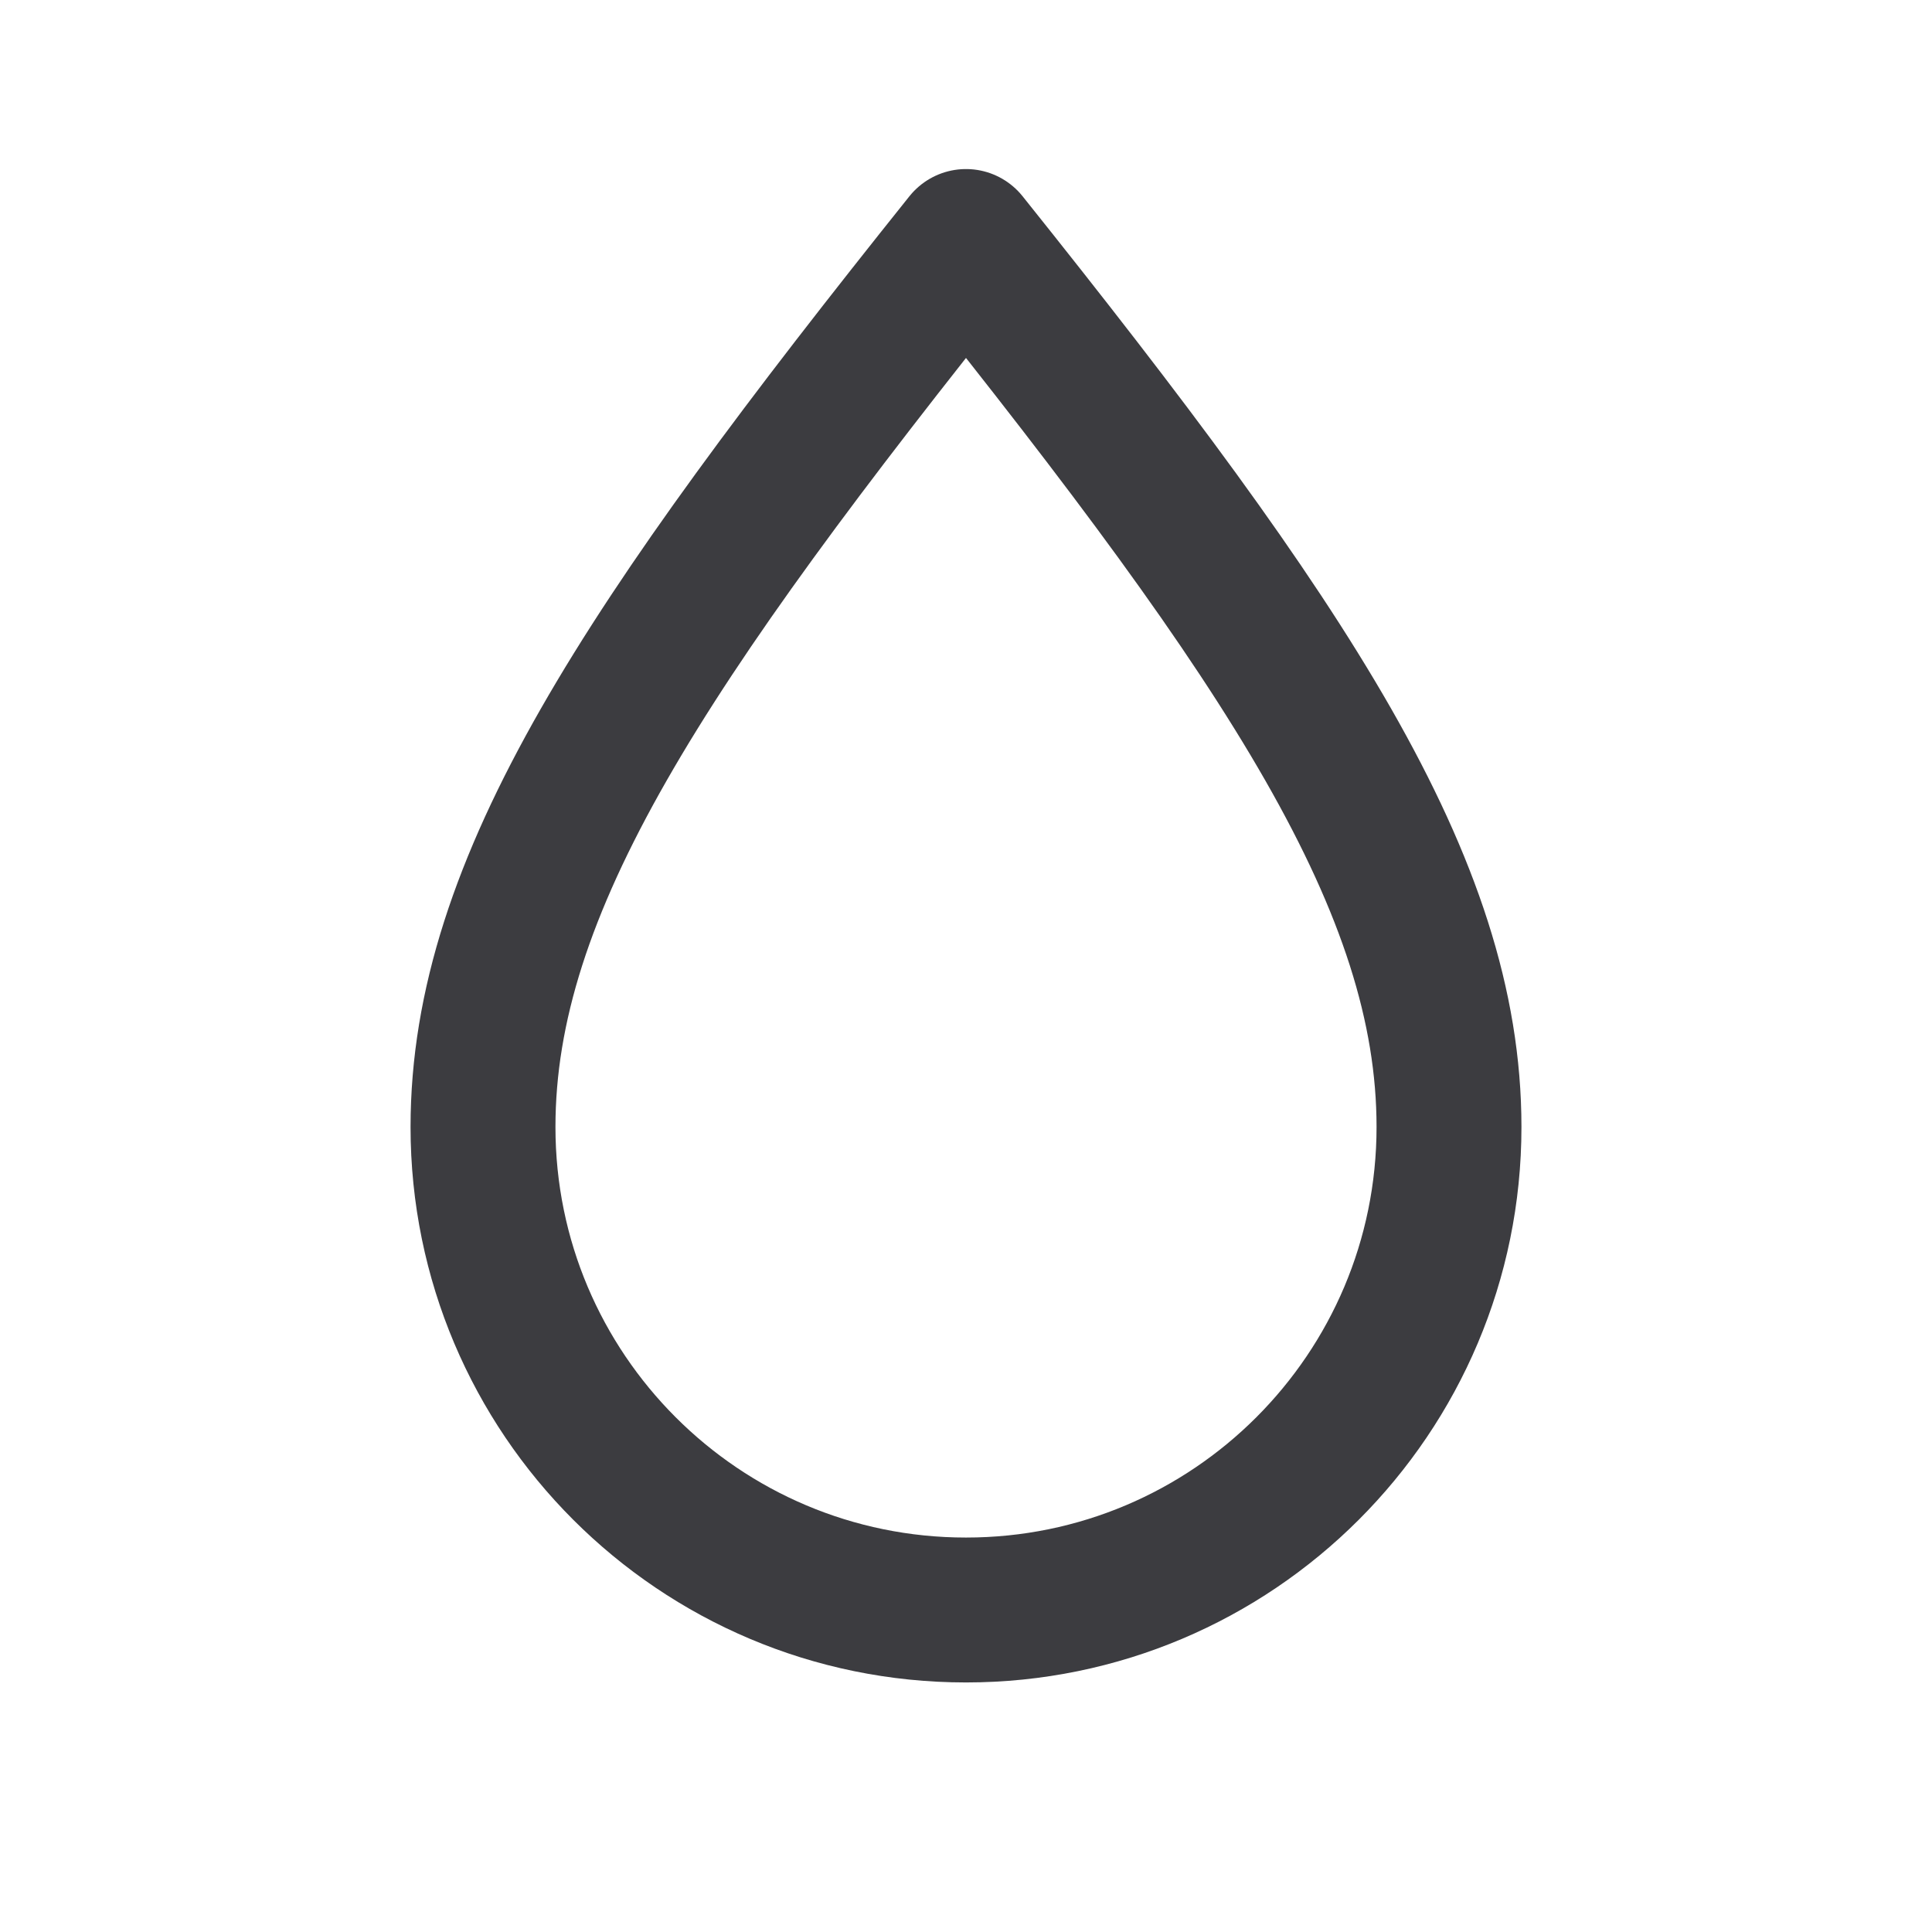
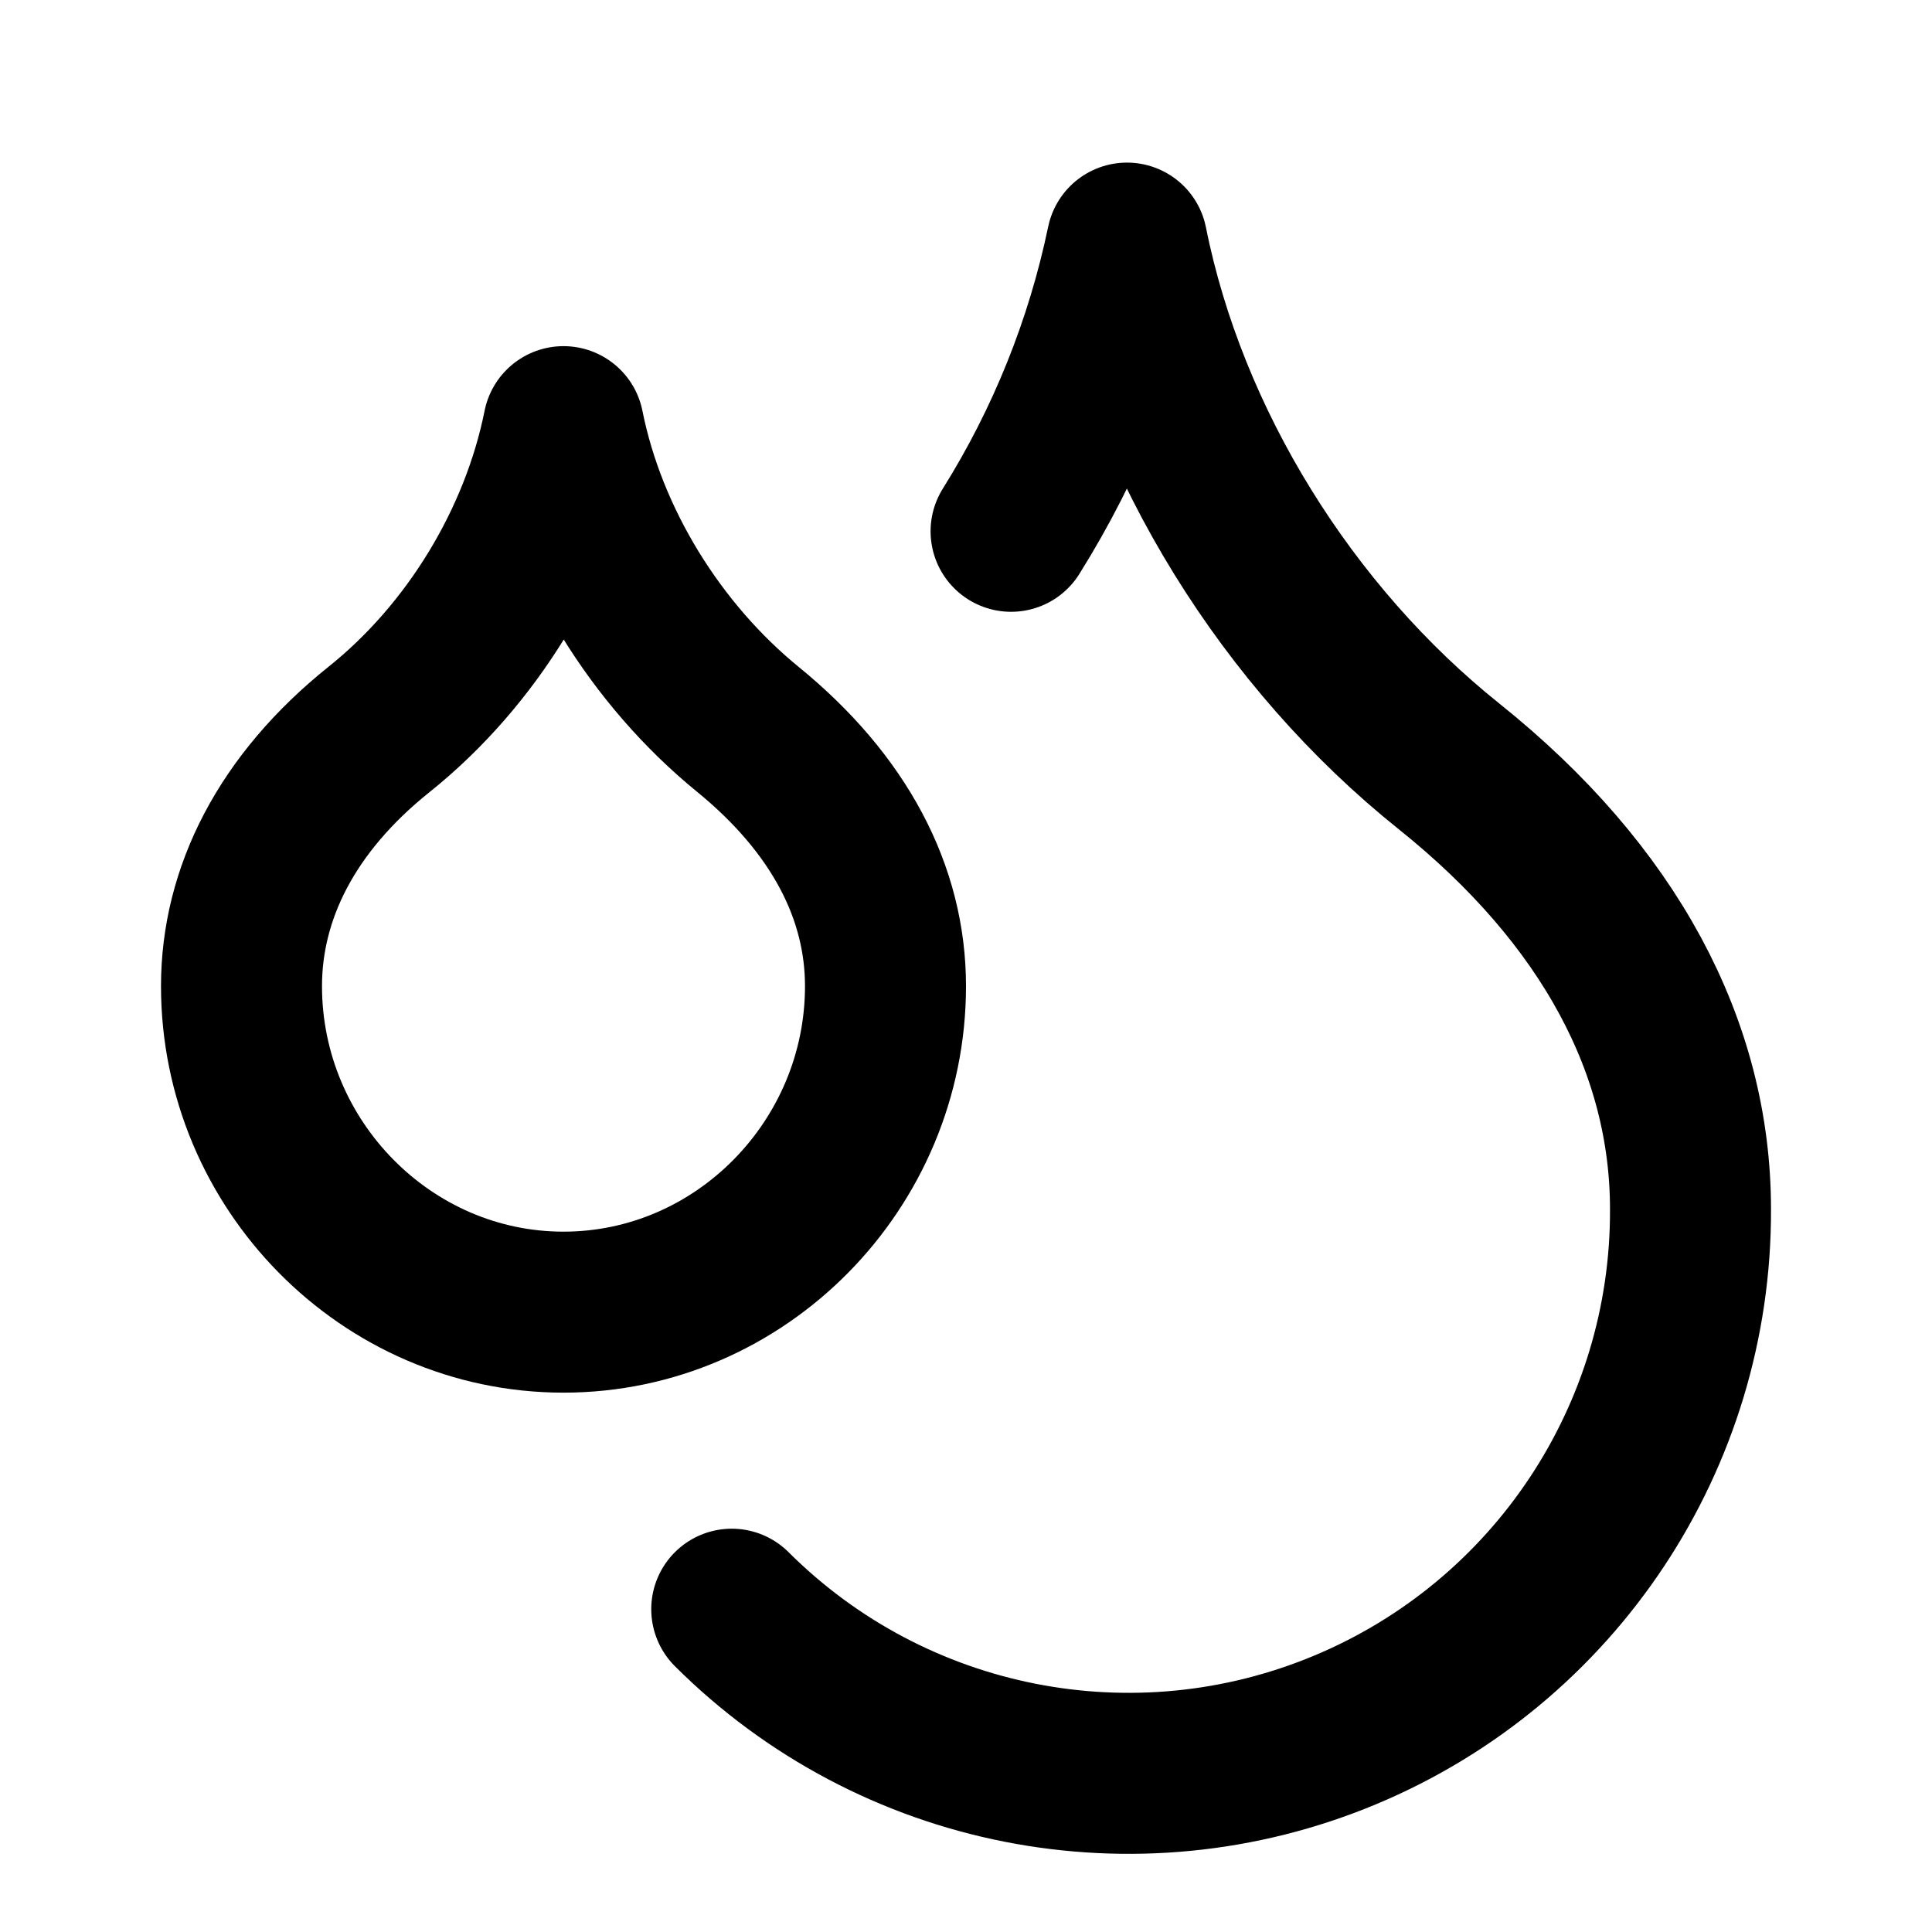
- <svg xmlns="http://www.w3.org/2000/svg" viewBox="0 0 24 24" fill="none" stroke="#3c3c40" stroke-width="1.8" stroke-linecap="round" stroke-linejoin="round">
-   <path d="M12 3c4 5 6 8 6 11a6 6 0 0 1-12 0c0-3 2-6 6-11z" />
+ <svg xmlns="http://www.w3.org/2000/svg" class="lucide lucide-droplets" width="24" height="24" viewBox="0 0 24 24" fill="none" stroke="currentColor" stroke-width="2" stroke-linecap="round" stroke-linejoin="round">
+   <path d="M7 16.3c2.2 0 4-1.83 4-4.05 0-1.16-.57-2.26-1.71-3.19S7.29 6.75 7 5.3c-.29 1.45-1.14 2.84-2.29 3.76S3 11.1 3 12.25c0 2.22 1.8 4.05 4 4.05z" />
+   <path d="M12.56 6.6A10.97 10.97 0 0 0 14 3.02c.5 2.5 2 4.9 4 6.5s3 3.5 3 5.5a6.98 6.98 0 0 1-11.91 4.97" />
</svg>
